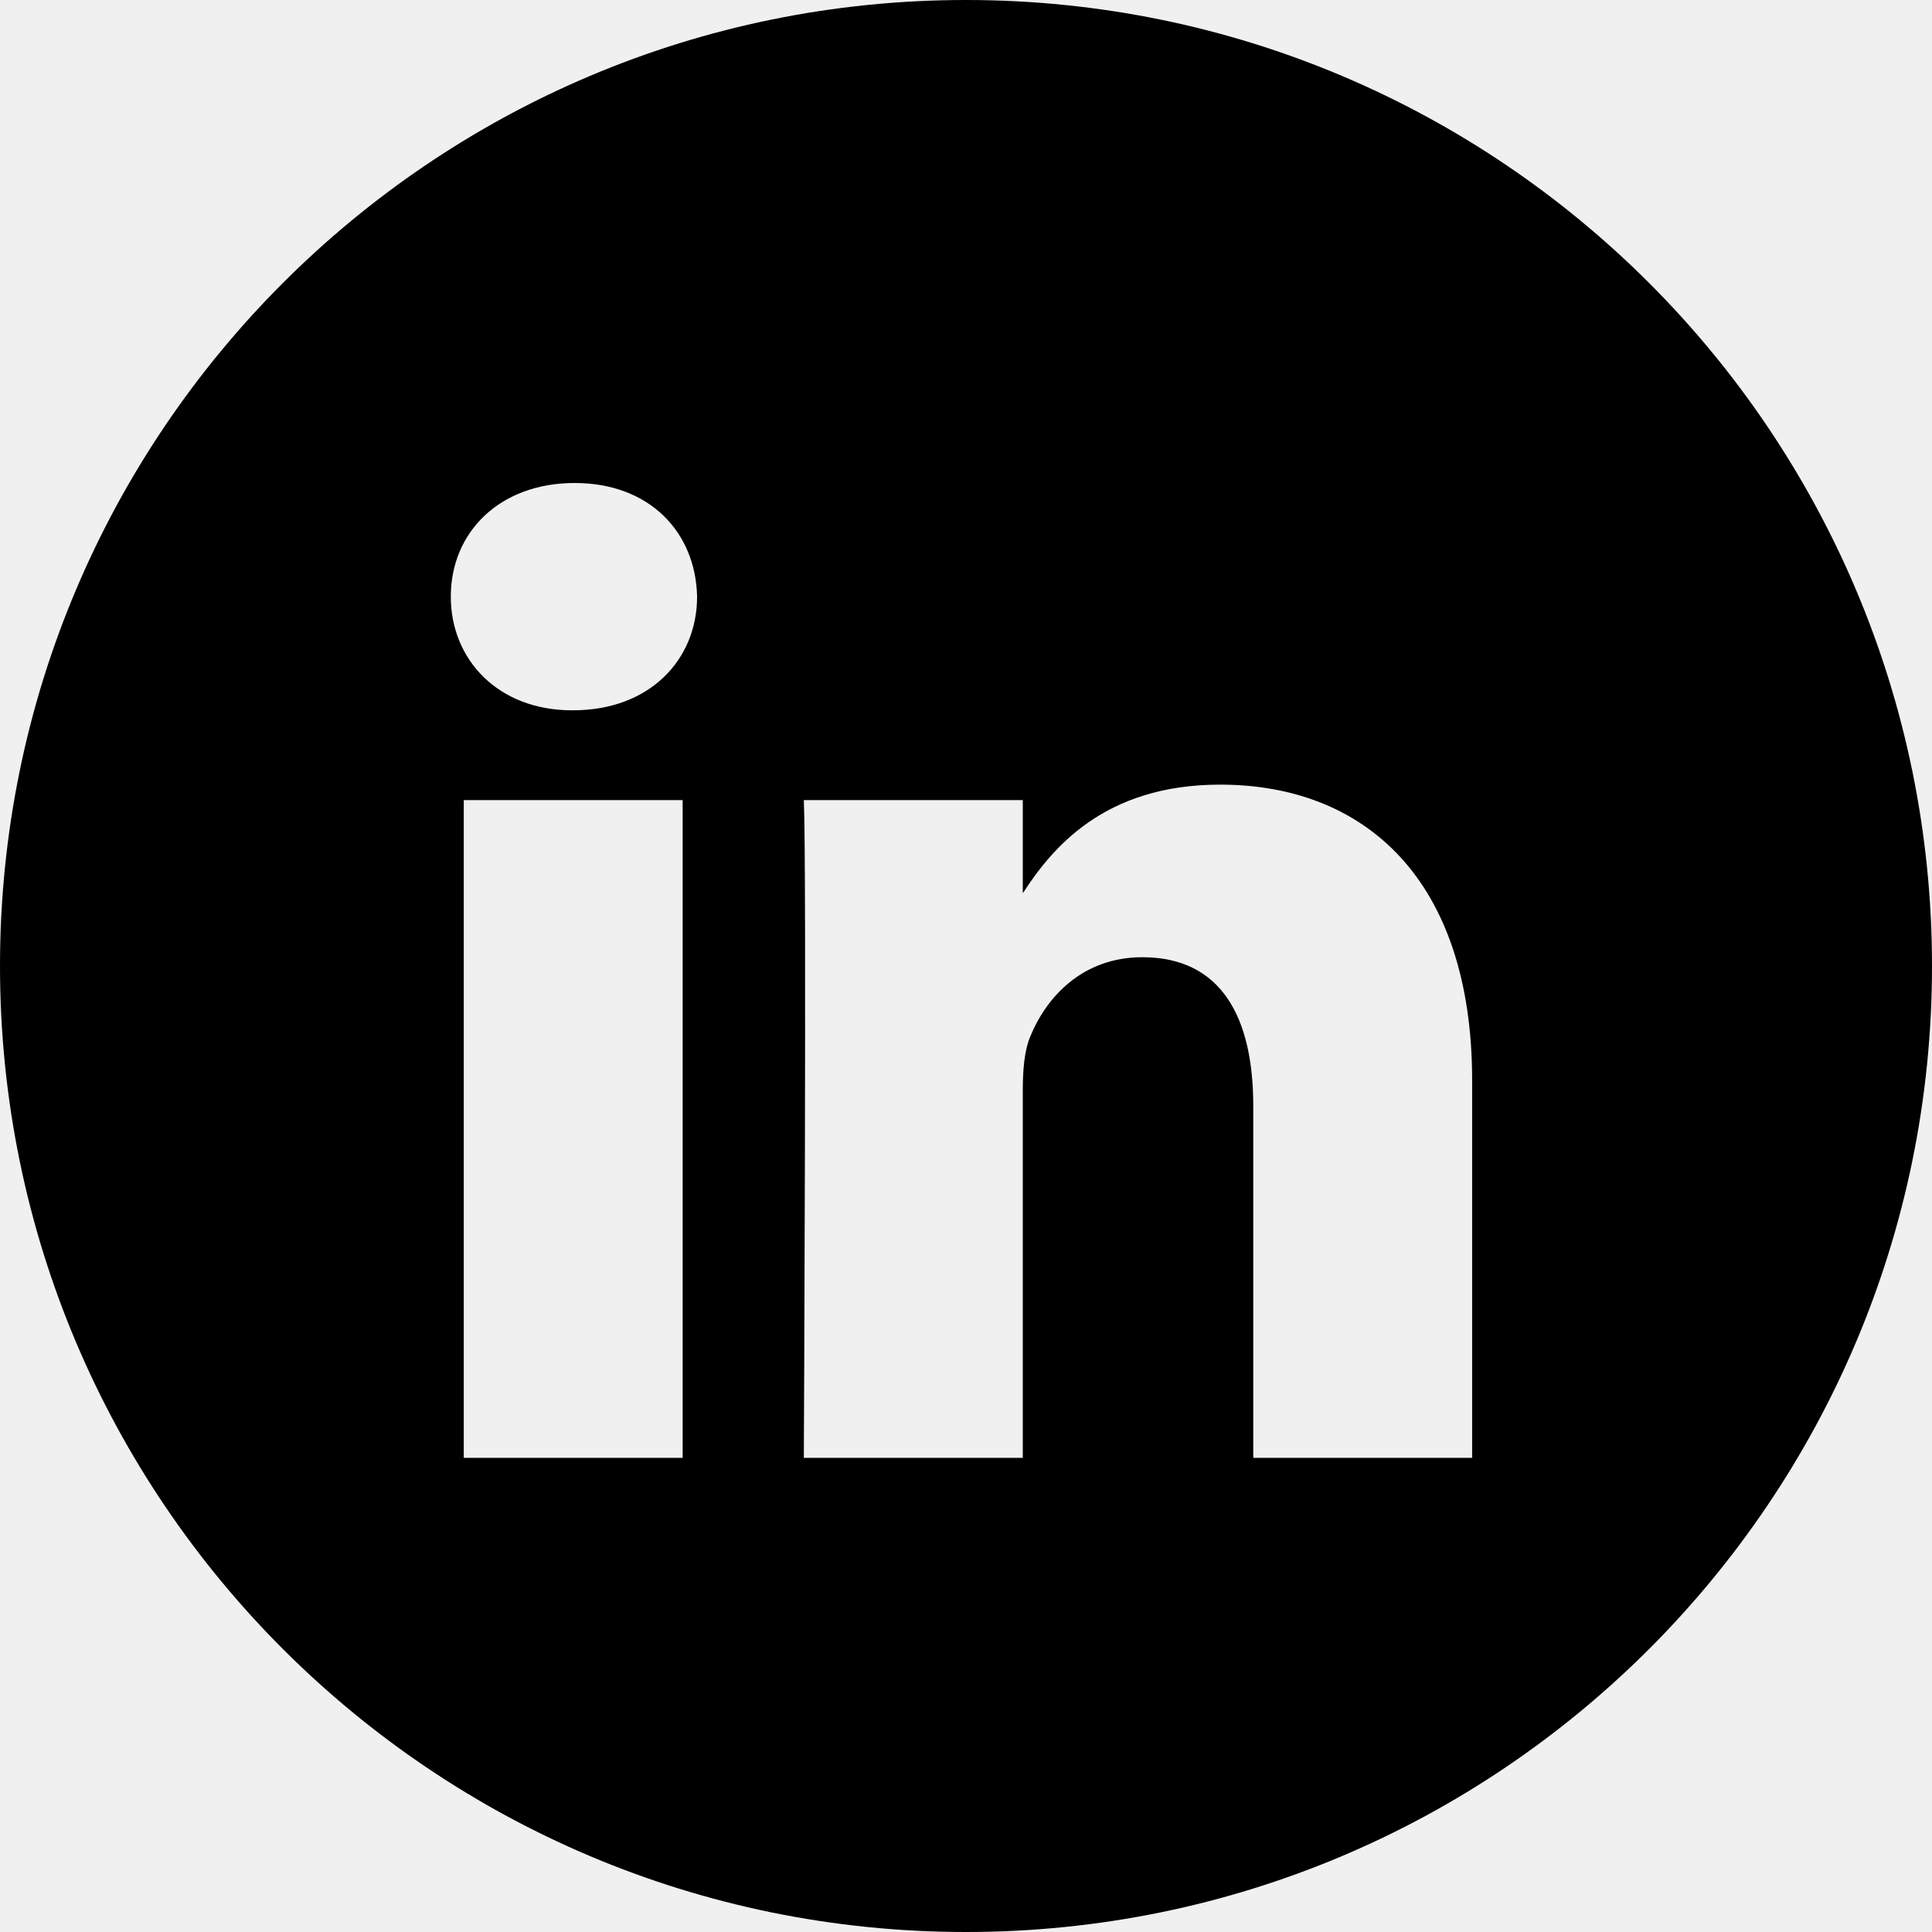
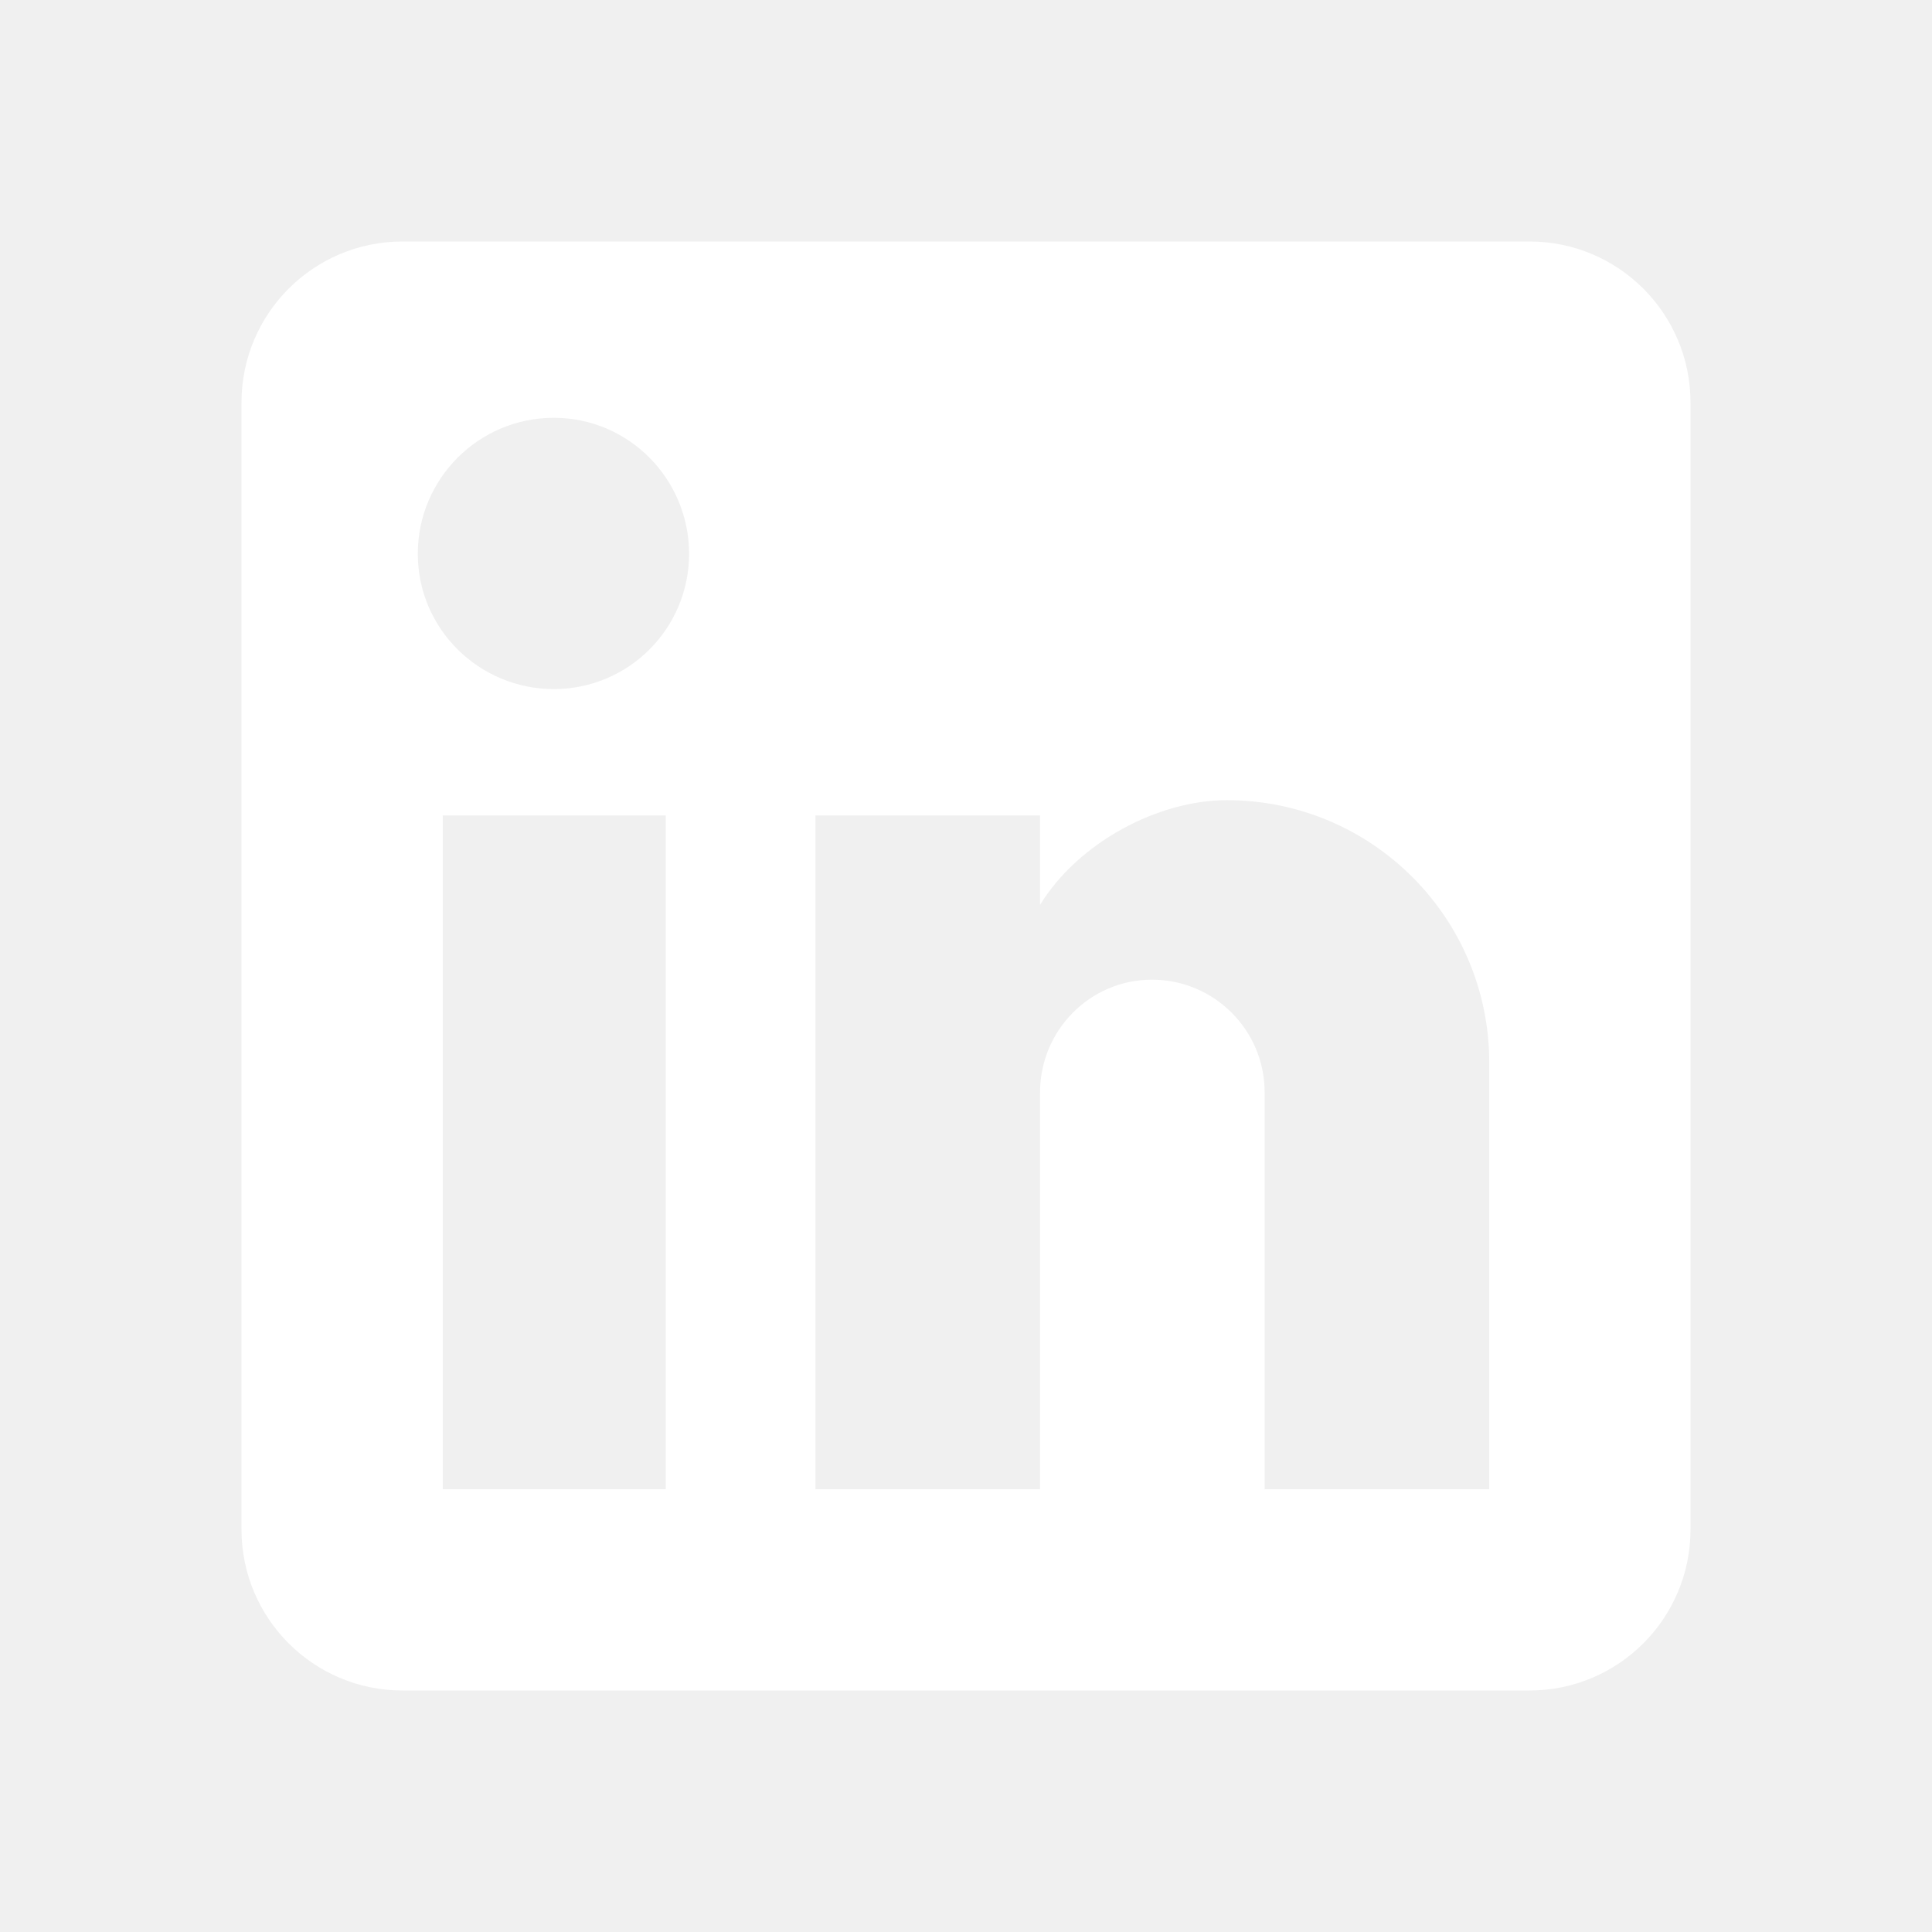
- <svg xmlns="http://www.w3.org/2000/svg" width="48" height="48" viewBox="0 0 48 48" fill="none">
-   <path fill-rule="evenodd" clip-rule="evenodd" d="M0 24C0 10.745 10.745 0 24 0C37.255 0 48 10.745 48 24C48 37.255 37.255 48 24 48C10.745 48 0 37.255 0 24ZM16.96 19.878H11.522V36.22H16.96V19.878ZM17.319 14.823C17.284 13.22 16.138 12 14.277 12C12.416 12 11.2 13.22 11.2 14.823C11.2 16.392 12.38 17.647 14.206 17.647H14.241C16.138 17.647 17.319 16.392 17.319 14.823ZM36.575 26.85C36.575 21.83 33.892 19.494 30.313 19.494C27.425 19.494 26.133 21.08 25.411 22.193V19.878H19.971C20.043 21.412 19.971 36.22 19.971 36.22H25.411V27.093C25.411 26.605 25.446 26.118 25.59 25.768C25.983 24.792 26.878 23.782 28.381 23.782C30.349 23.782 31.137 25.281 31.137 27.477V36.22H36.575L36.575 26.85Z" fill="black" />
+ <svg xmlns="http://www.w3.org/2000/svg" width="24" height="24" viewBox="0 0 24 24">
+   <path fill="#fff" d="M19 3a2 2 0 0 1 2 2v14a2 2 0 0 1-2 2H5a2 2 0 0 1-2-2V5a2 2 0 0 1 2-2zm-.5 15.5v-5.3a3.26 3.26 0 0 0-3.26-3.26c-.85 0-1.84.52-2.32 1.3v-1.11h-2.79v8.37h2.79v-4.93c0-.77.62-1.4 1.39-1.4a1.4 1.4 0 0 1 1.4 1.4v4.93zM6.88 8.56a1.68 1.68 0 0 0 1.68-1.68c0-.93-.75-1.69-1.68-1.69a1.69 1.69 0 0 0-1.69 1.69c0 .93.76 1.68 1.69 1.68m1.39 9.94v-8.37H5.5v8.37z" />
</svg>
